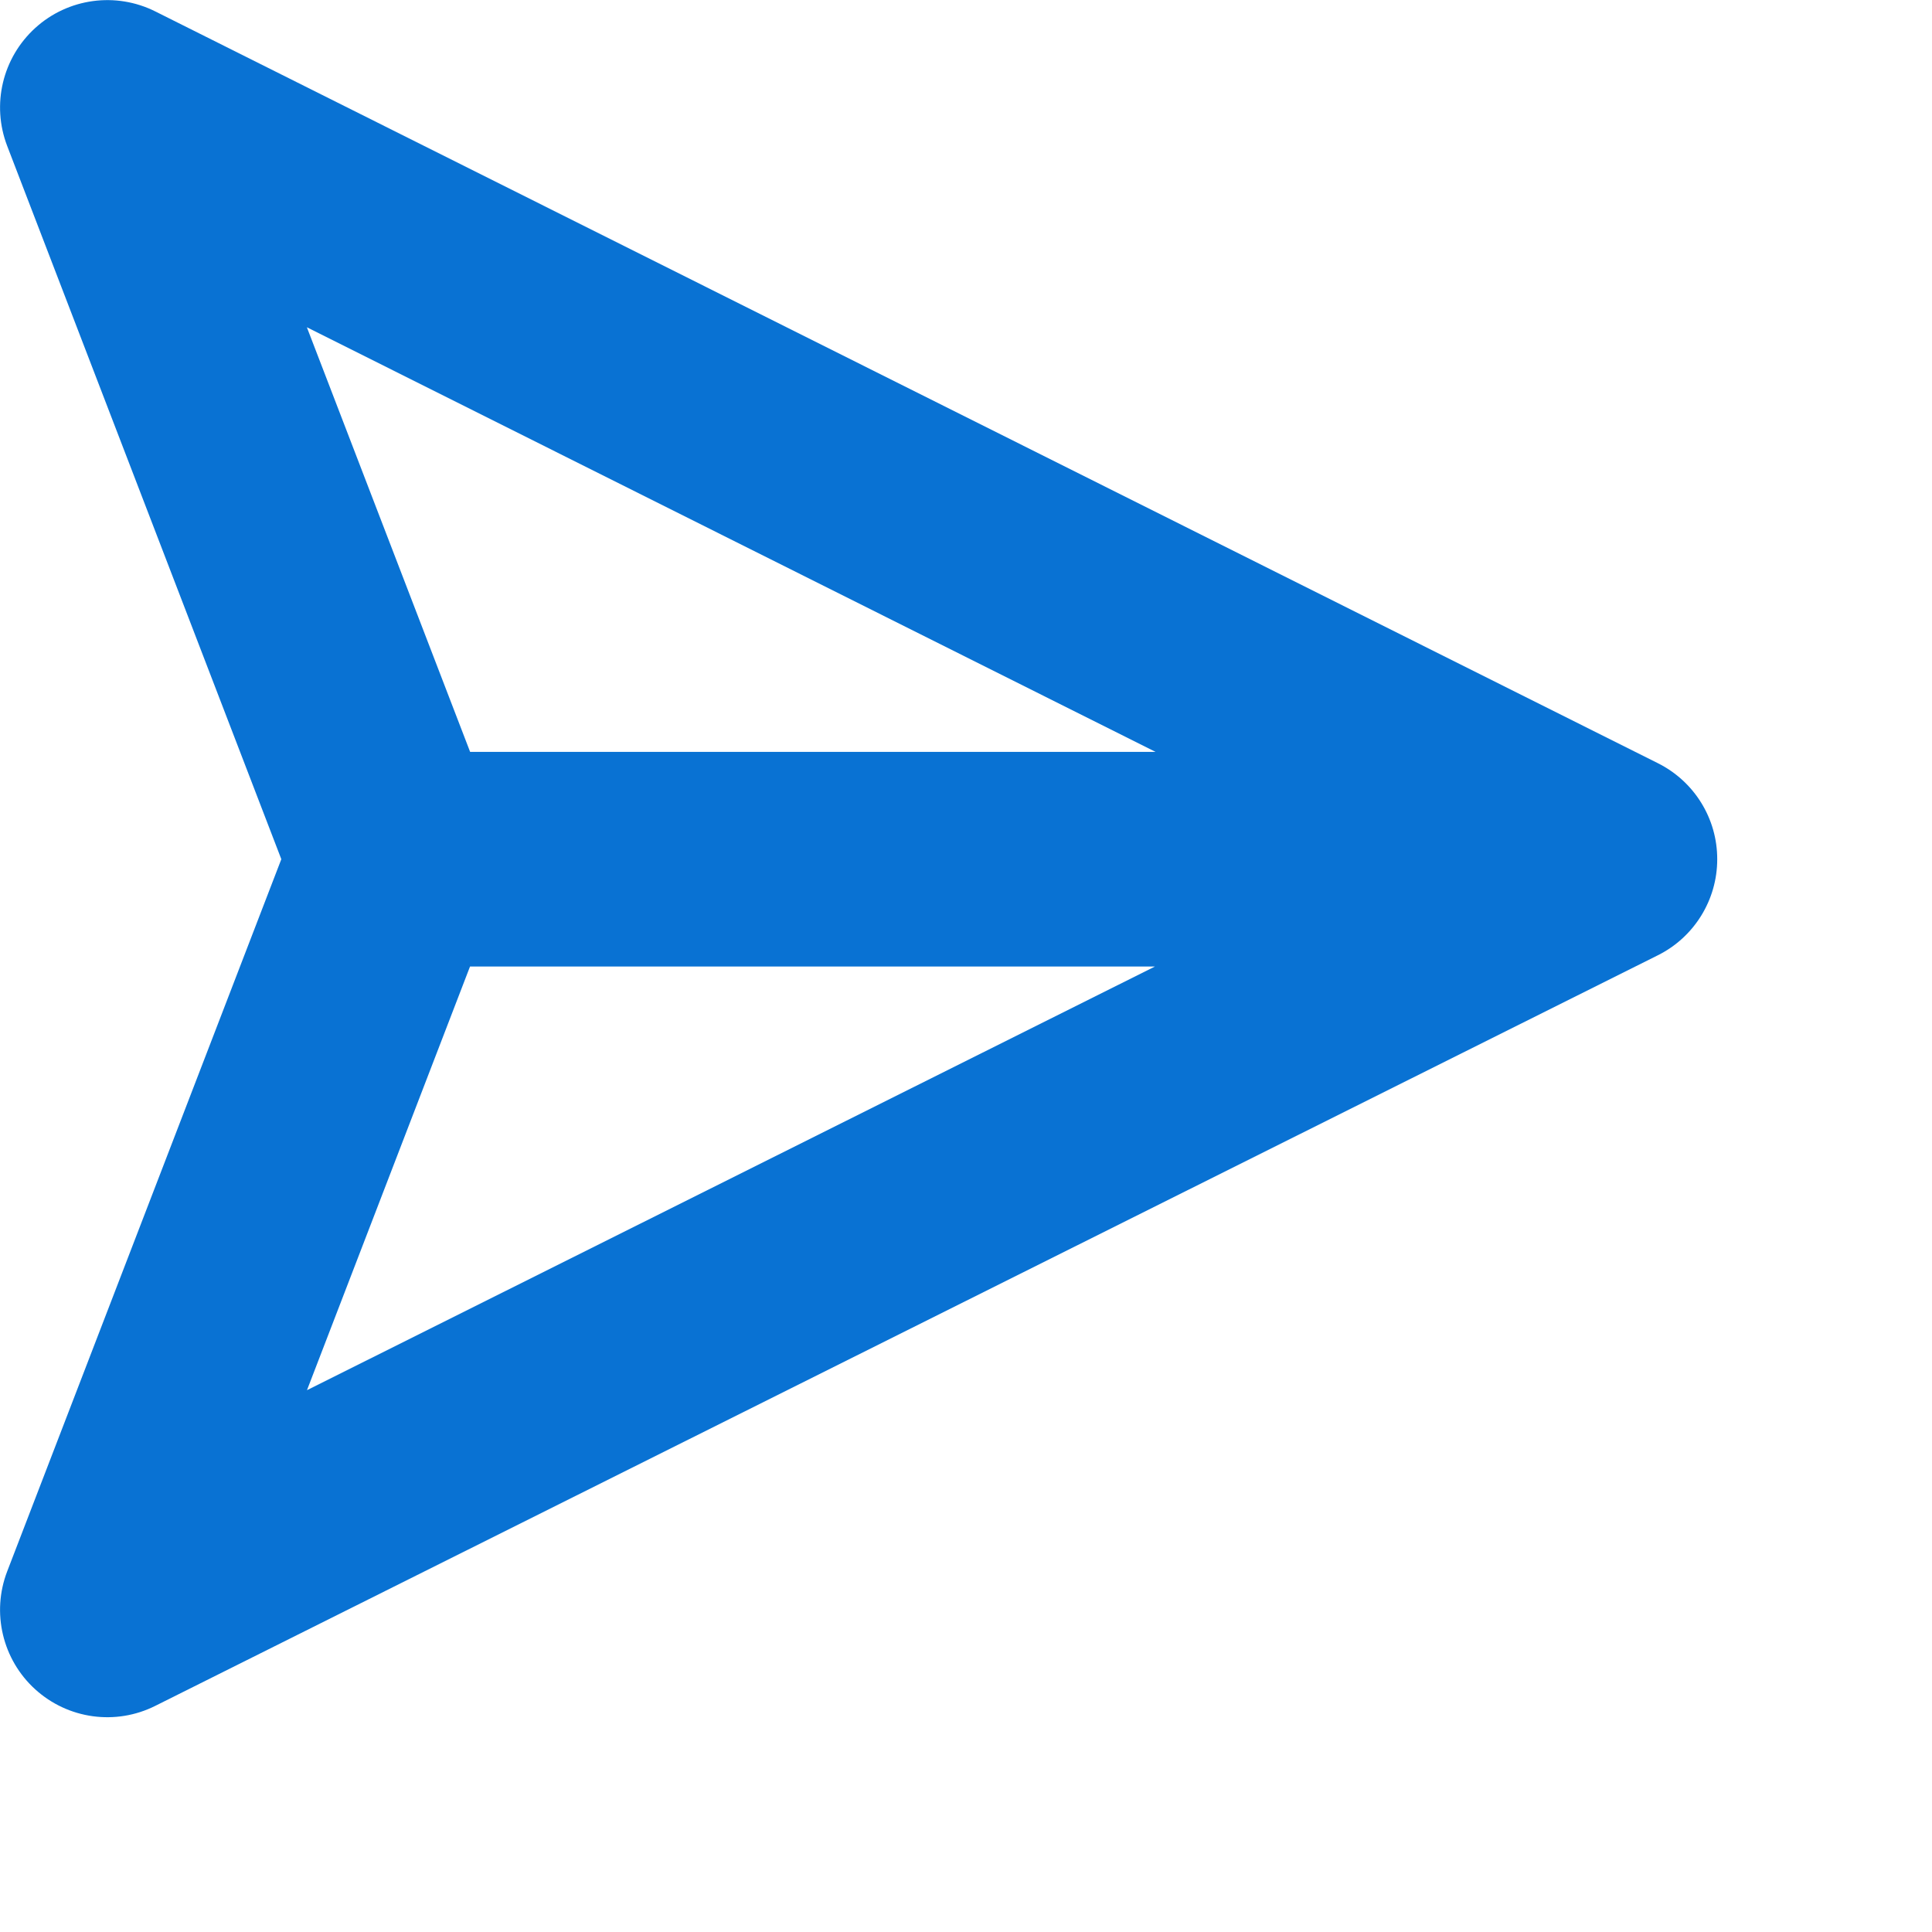
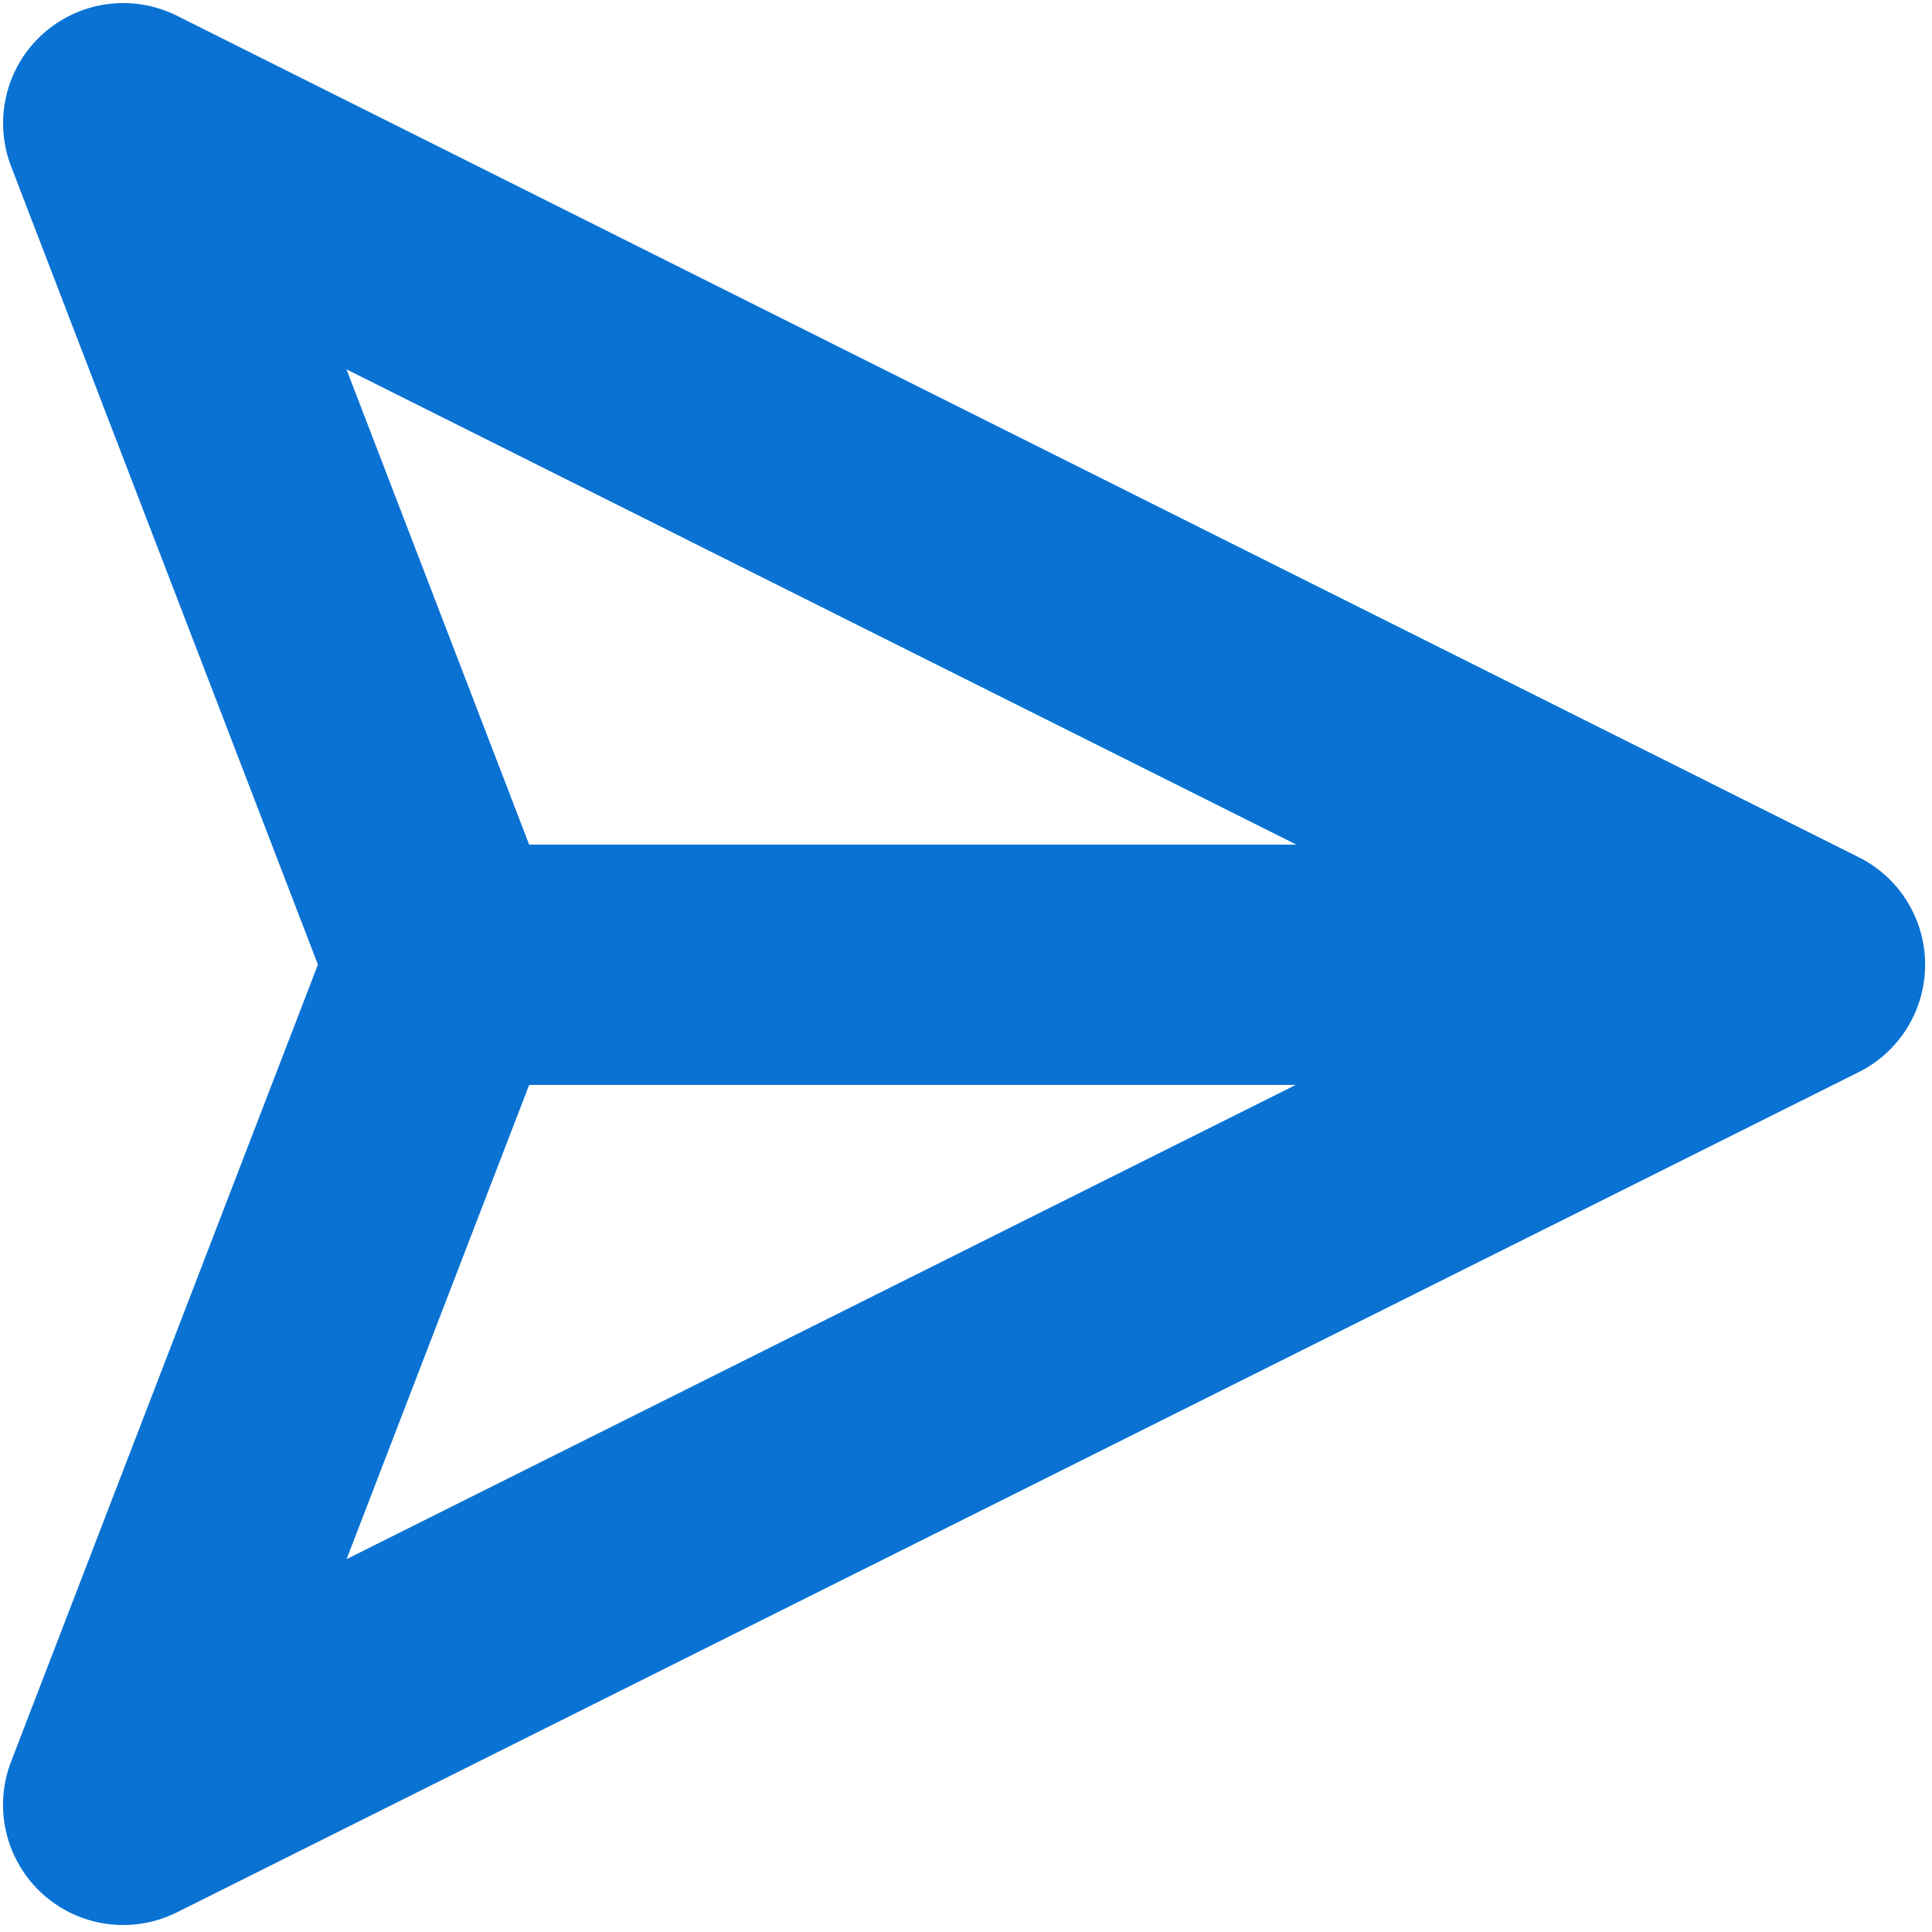
- <svg xmlns="http://www.w3.org/2000/svg" width="18" height="18" viewBox="0 0 18 18" fill="none">
-   <path fill-rule="evenodd" clip-rule="evenodd" d="M1.448 0.107C1.079 -0.078 0.634 -0.017 0.329 0.26C0.023 0.538 -0.081 0.974 0.067 1.36L2.621 8.005L0.067 14.64C-0.081 15.025 0.023 15.462 0.328 15.739C0.634 16.017 1.078 16.078 1.447 15.893L15.446 8.9C15.785 8.731 15.999 8.384 15.999 8.006C16 7.627 15.786 7.281 15.447 7.111L1.448 0.107ZM4.38 7.005L2.859 3.049L10.766 7.005H4.38ZM4.379 9.005L2.86 12.952L10.76 9.005H4.379Z" fill="#0972D3" />
+ <svg xmlns="http://www.w3.org/2000/svg" width="18" height="18" fill="none">
+   <g>
+     <path stroke="null" id="svg_1" fill="#0972D3" d="m1.649,0.147c-0.413,-0.207 -0.911,-0.138 -1.253,0.172c-0.342,0.31 -0.458,0.799 -0.293,1.23l2.859,7.438l-2.859,7.426c-0.166,0.431 -0.05,0.92 0.292,1.231c0.342,0.311 0.84,0.379 1.253,0.173l15.669,-7.828c0.379,-0.189 0.619,-0.577 0.619,-1.001c0,-0.424 -0.239,-0.812 -0.618,-1.001l-15.669,-7.84zm3.281,7.722l-1.702,-4.428l8.85,4.428l-7.148,0zm-0,2.239l-1.701,4.418l8.843,-4.418l-7.142,0z" clip-rule="evenodd" fill-rule="evenodd" />
+   </g>
</svg>
